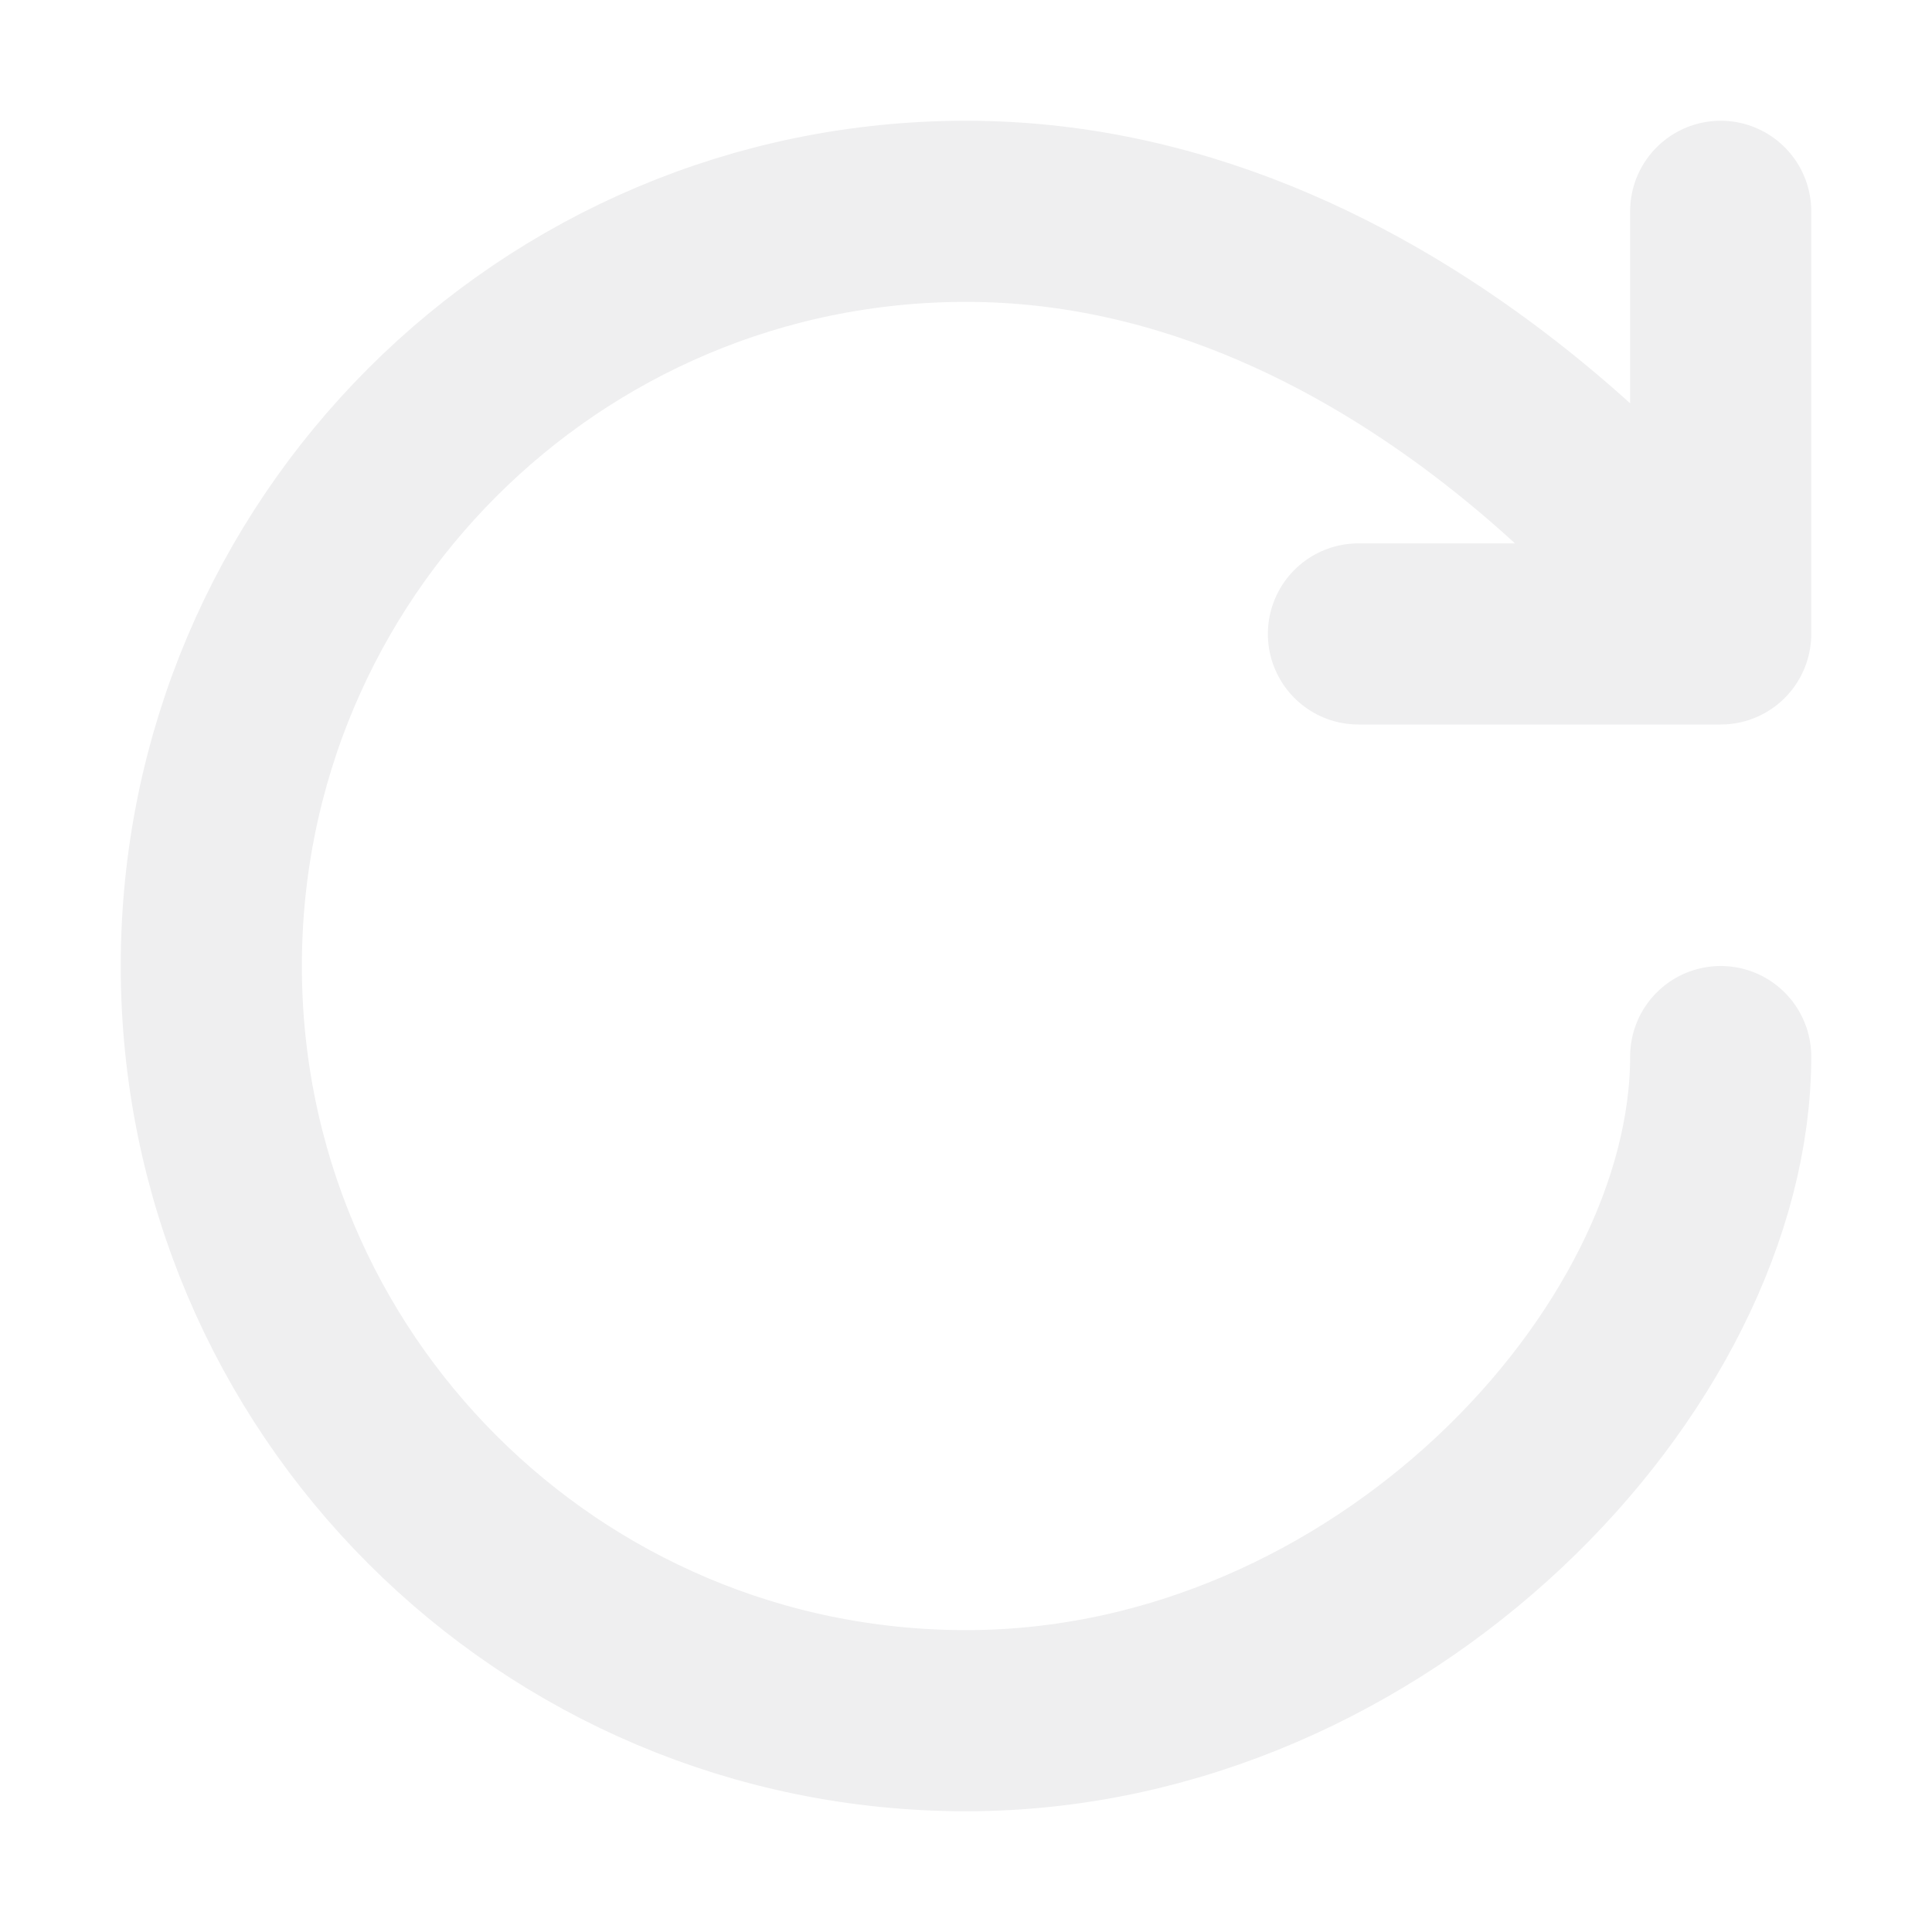
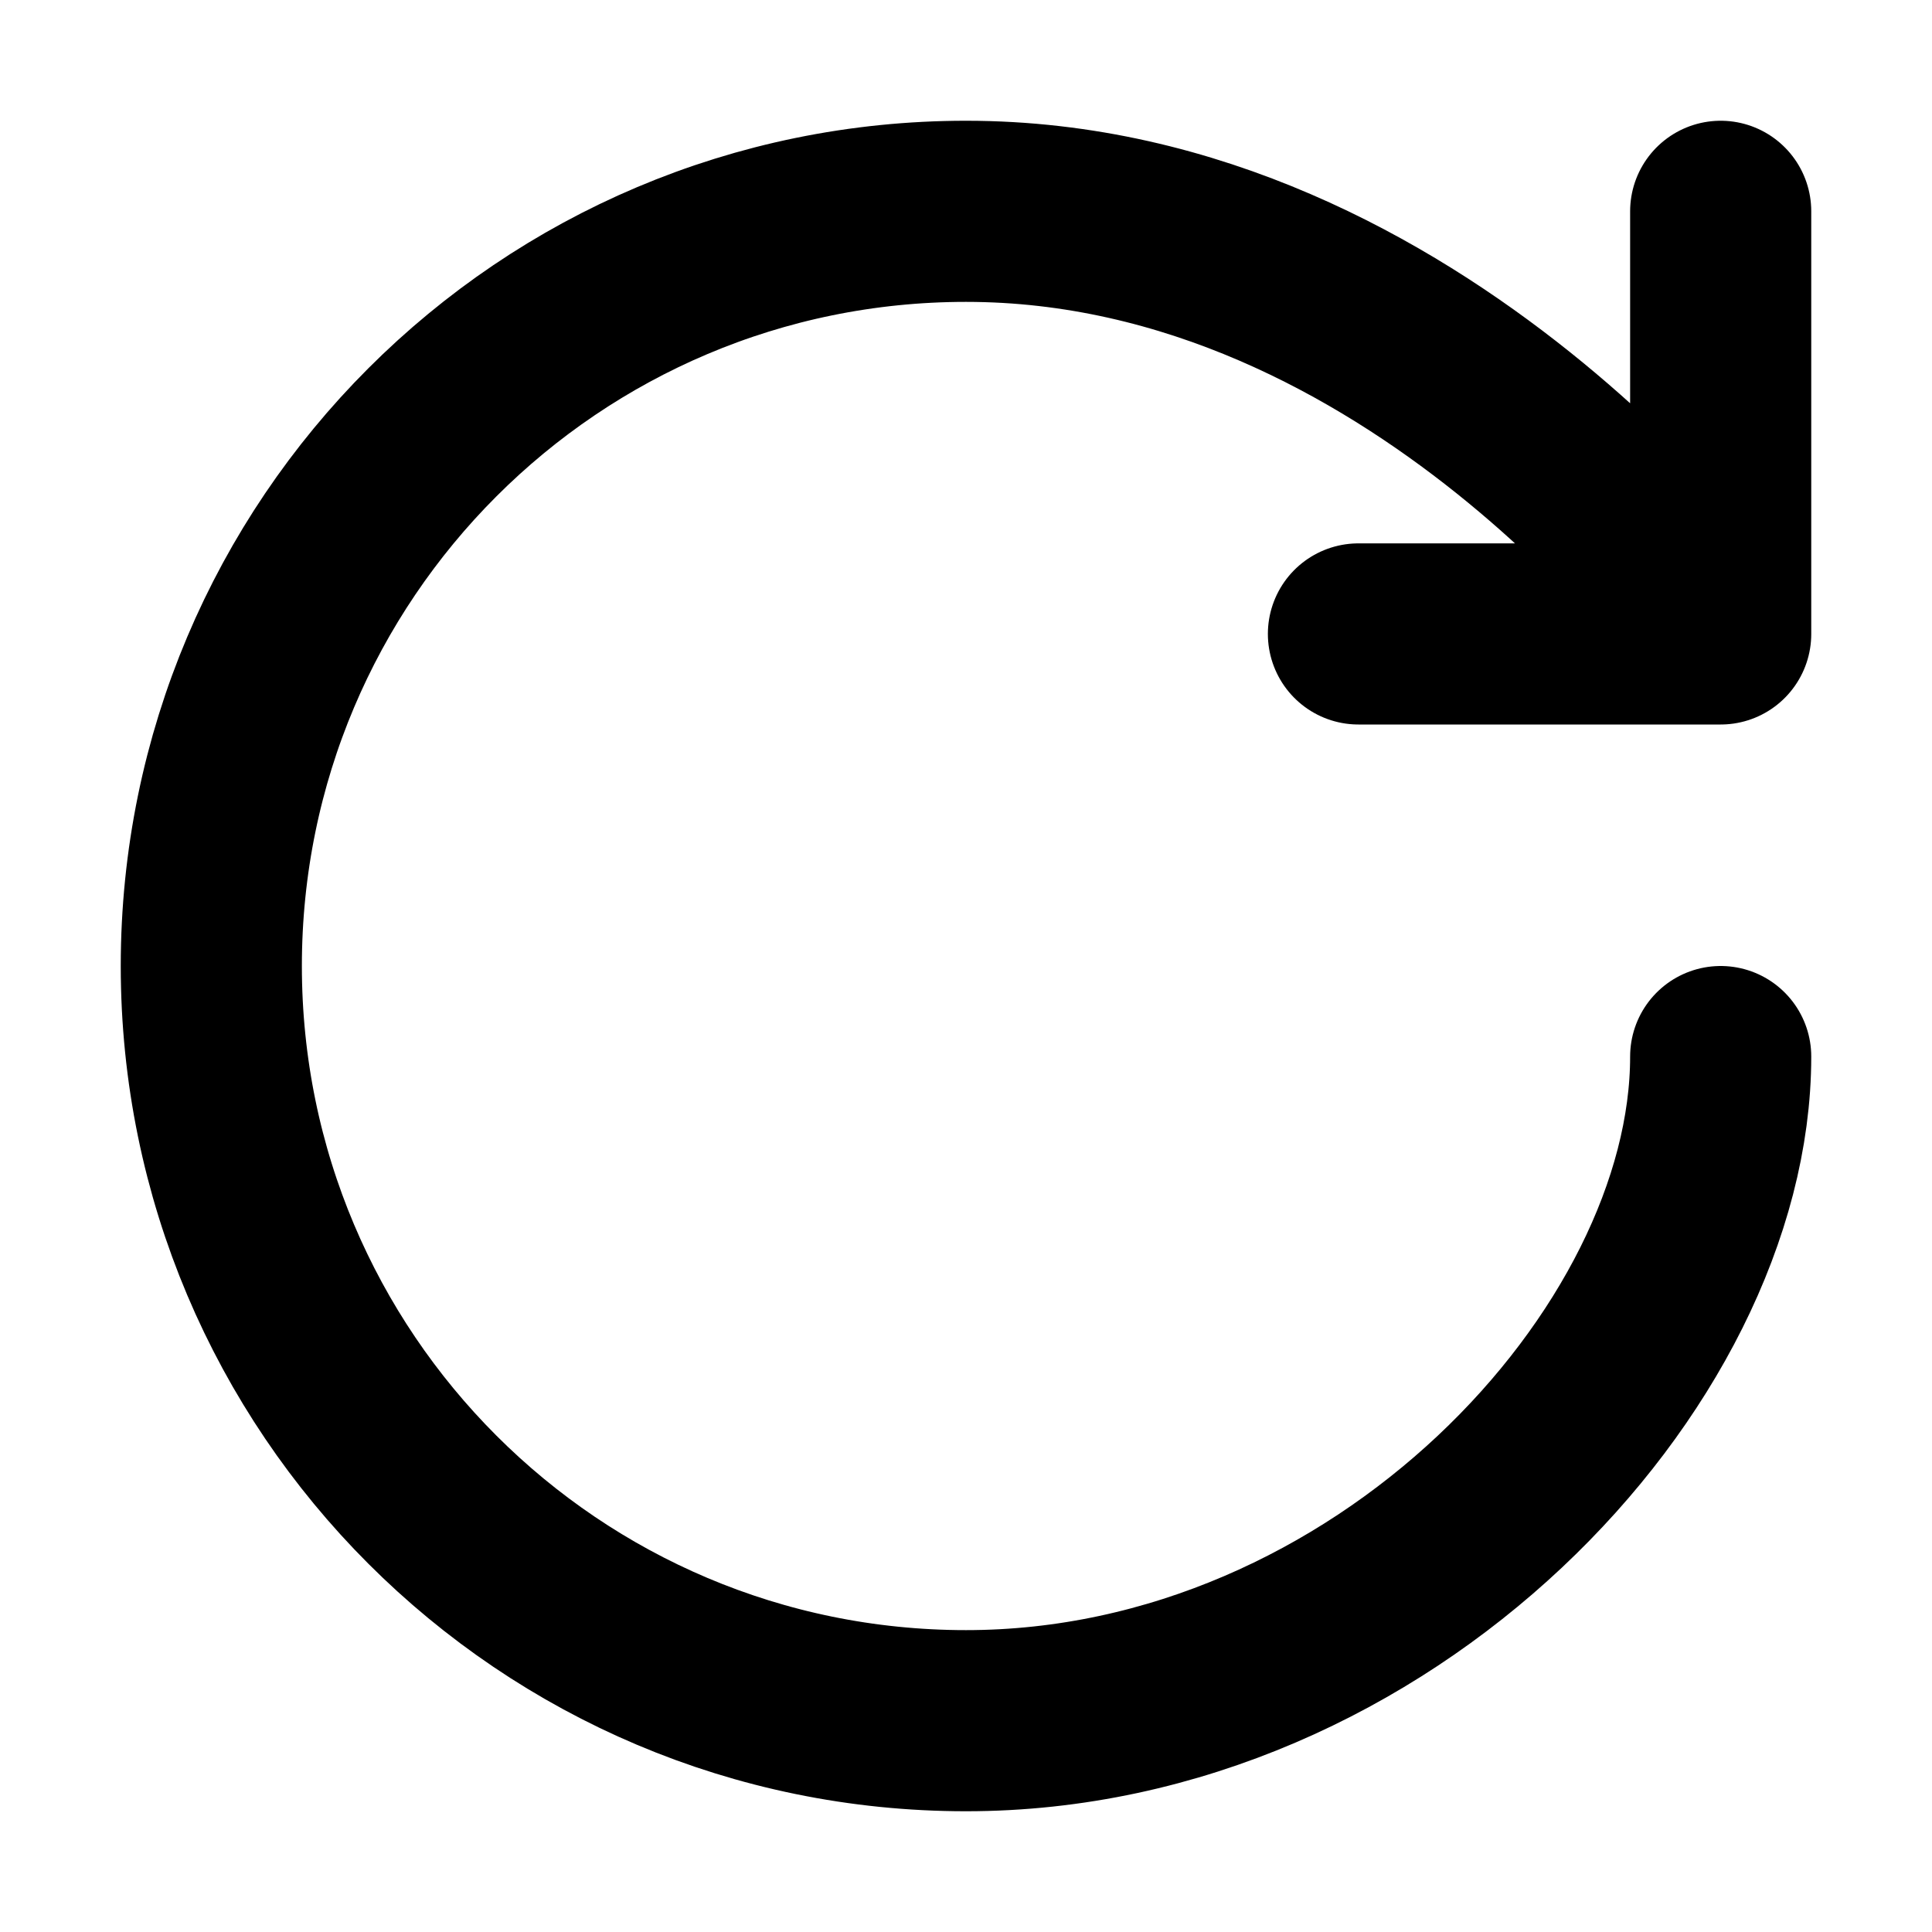
<svg xmlns="http://www.w3.org/2000/svg" width="1em" height="1em" viewBox="0 0 16 16">
-   <path fill="none" stroke="#efeff0" stroke-linecap="round" stroke-linejoin="round" stroke-width="1.5" d="M11.25 5.25h3m0 3.5c0 2.5-2.798 5.5-6.25 5.5a6.25 6.25 0 1 1 0-12.5c3.75 0 6.25 3.5 6.25 3.5v-3.5" />
+   <path fill="none" stroke="#000" stroke-linecap="round" stroke-linejoin="round" stroke-width="1.5" d="M11.25 5.25h3m0 3.5c0 2.5-2.798 5.5-6.25 5.5a6.25 6.25 0 1 1 0-12.5c3.75 0 6.25 3.5 6.25 3.5v-3.5" />
</svg>
